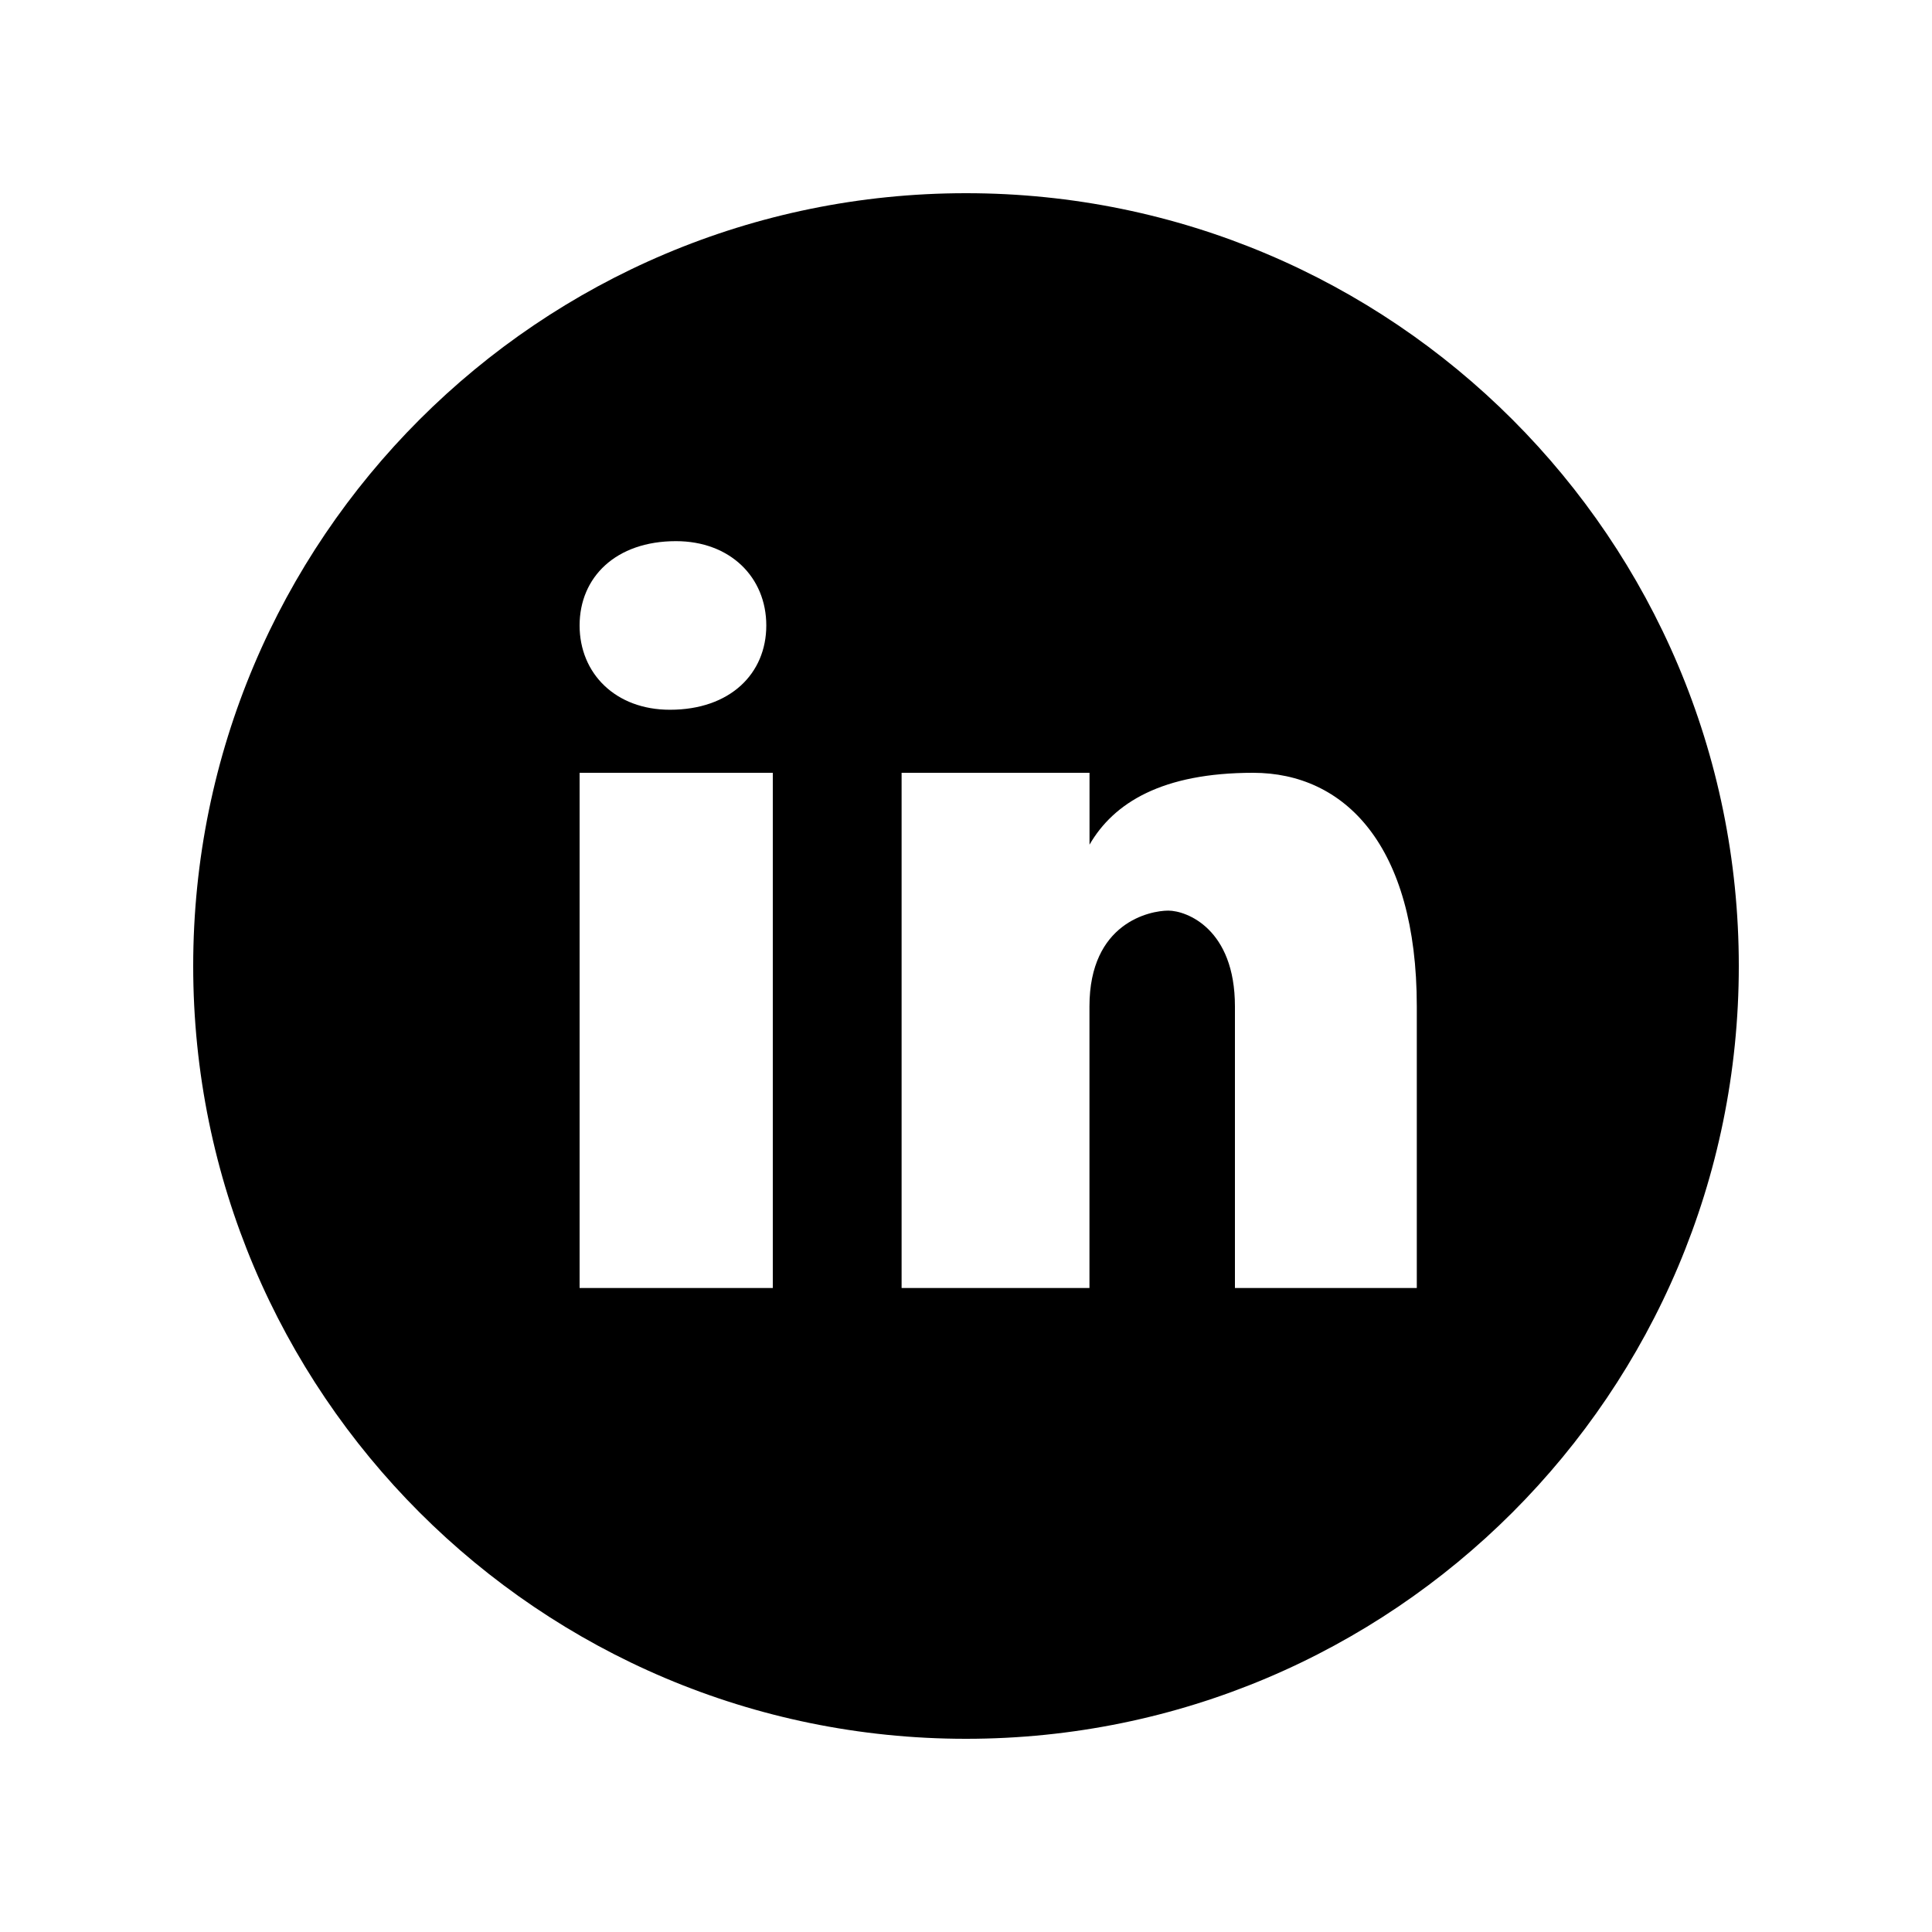
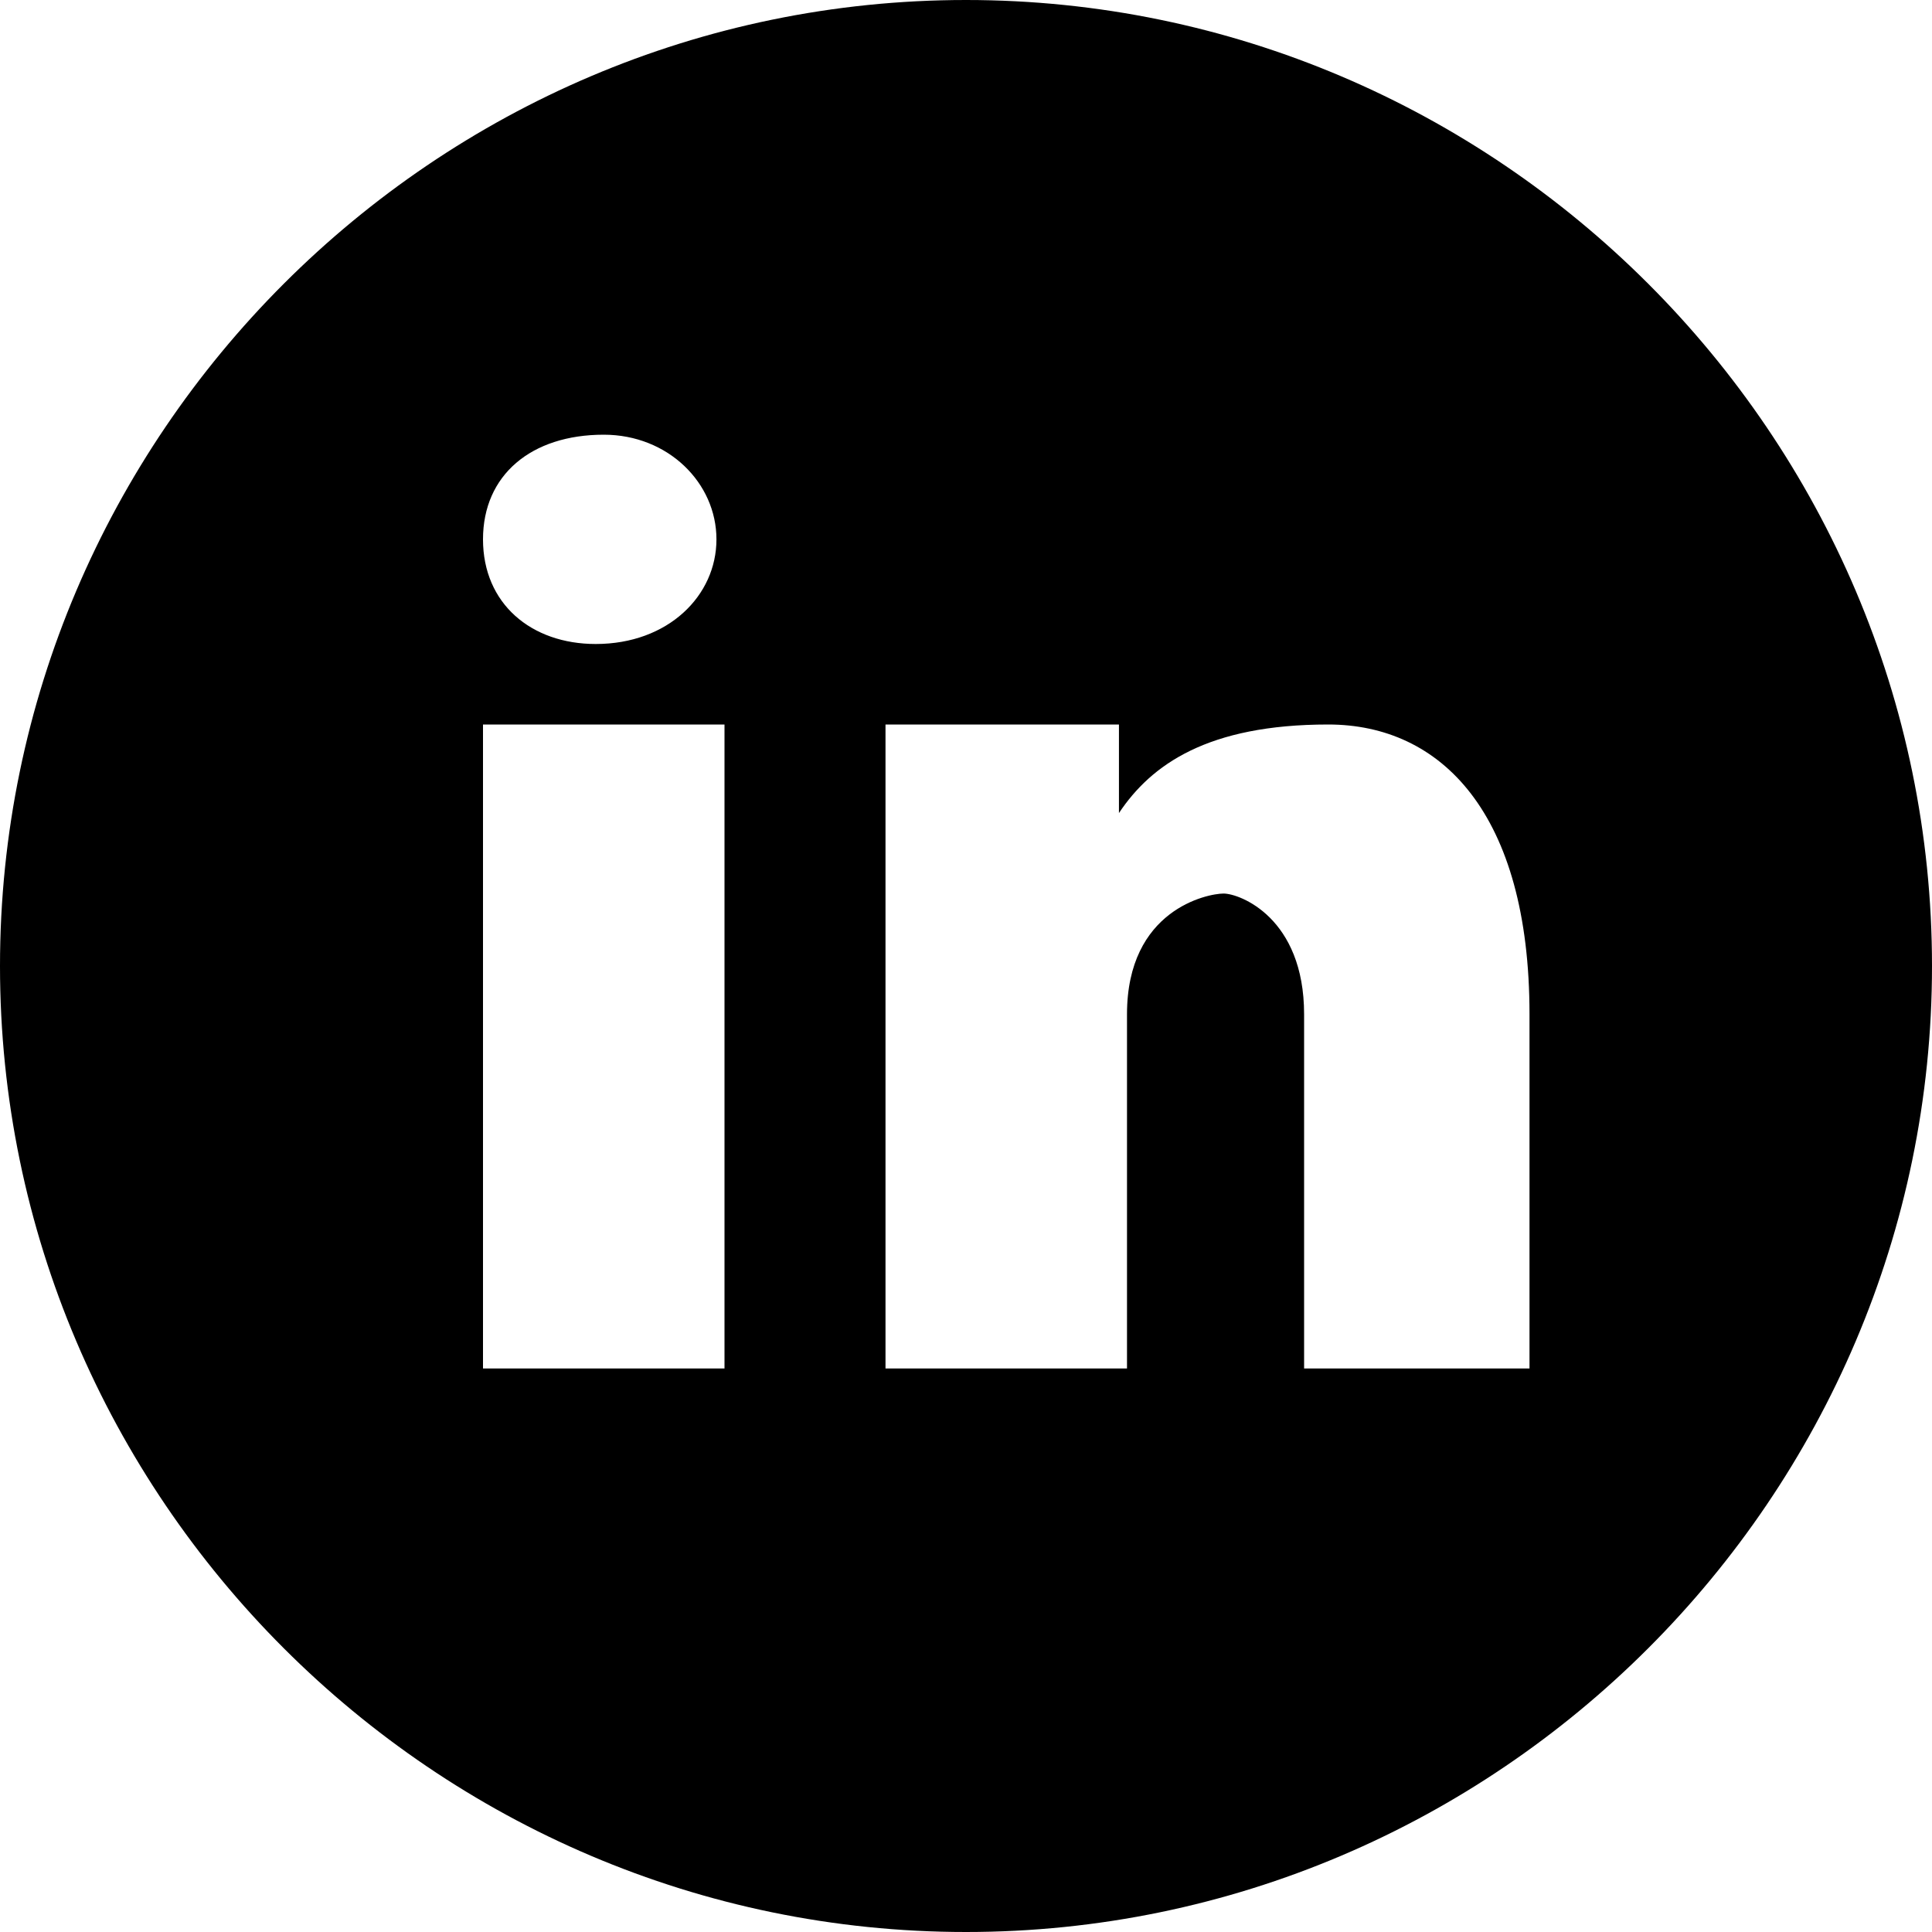
- <svg xmlns="http://www.w3.org/2000/svg" fill="#000000" viewBox="0 0 30 30" width="30px" height="30px">
-   <path d="M15,3C8.373,3,3,8.373,3,15c0,6.627,5.373,12,12,12s12-5.373,12-12C27,8.373,21.627,3,15,3z M10.496,8.403 c0.842,0,1.403,0.561,1.403,1.309c0,0.748-0.561,1.309-1.496,1.309C9.561,11.022,9,10.46,9,9.712C9,8.964,9.561,8.403,10.496,8.403z M12,20H9v-8h3V20z M22,20h-2.824v-4.372c0-1.209-0.753-1.488-1.035-1.488s-1.224,0.186-1.224,1.488c0,0.186,0,4.372,0,4.372H14v-8 h2.918v1.116C17.294,12.465,18.047,12,19.459,12C20.871,12,22,13.116,22,15.628V20z" />
+ <svg xmlns="http://www.w3.org/2000/svg" version="1.1" id="Layer_1" x="0px" y="0px" viewBox="0 0 24 24" style="enable-background:new 0 0 24 24;" xml:space="preserve">
+   <path d="M12,0C5.4,0,0,5.4,0,12s5.4,12,12,12s12-5.4,12-12S18.6,0,12,0z M7.5,5.4c0.8,0,1.4,0.6,1.4,1.3S8.3,8,7.4,8  C6.6,8,6,7.5,6,6.7S6.6,5.4,7.5,5.4z M9,17H6V9h3V17z M19,17h-2.8v-4.4c0-1.2-0.8-1.5-1-1.5s-1.2,0.2-1.2,1.5c0,0.2,0,4.4,0,4.4H11  V9h2.9v1.1C14.3,9.5,15,9,16.5,9c1.4,0,2.5,1.1,2.5,3.6V17z" />
</svg>
